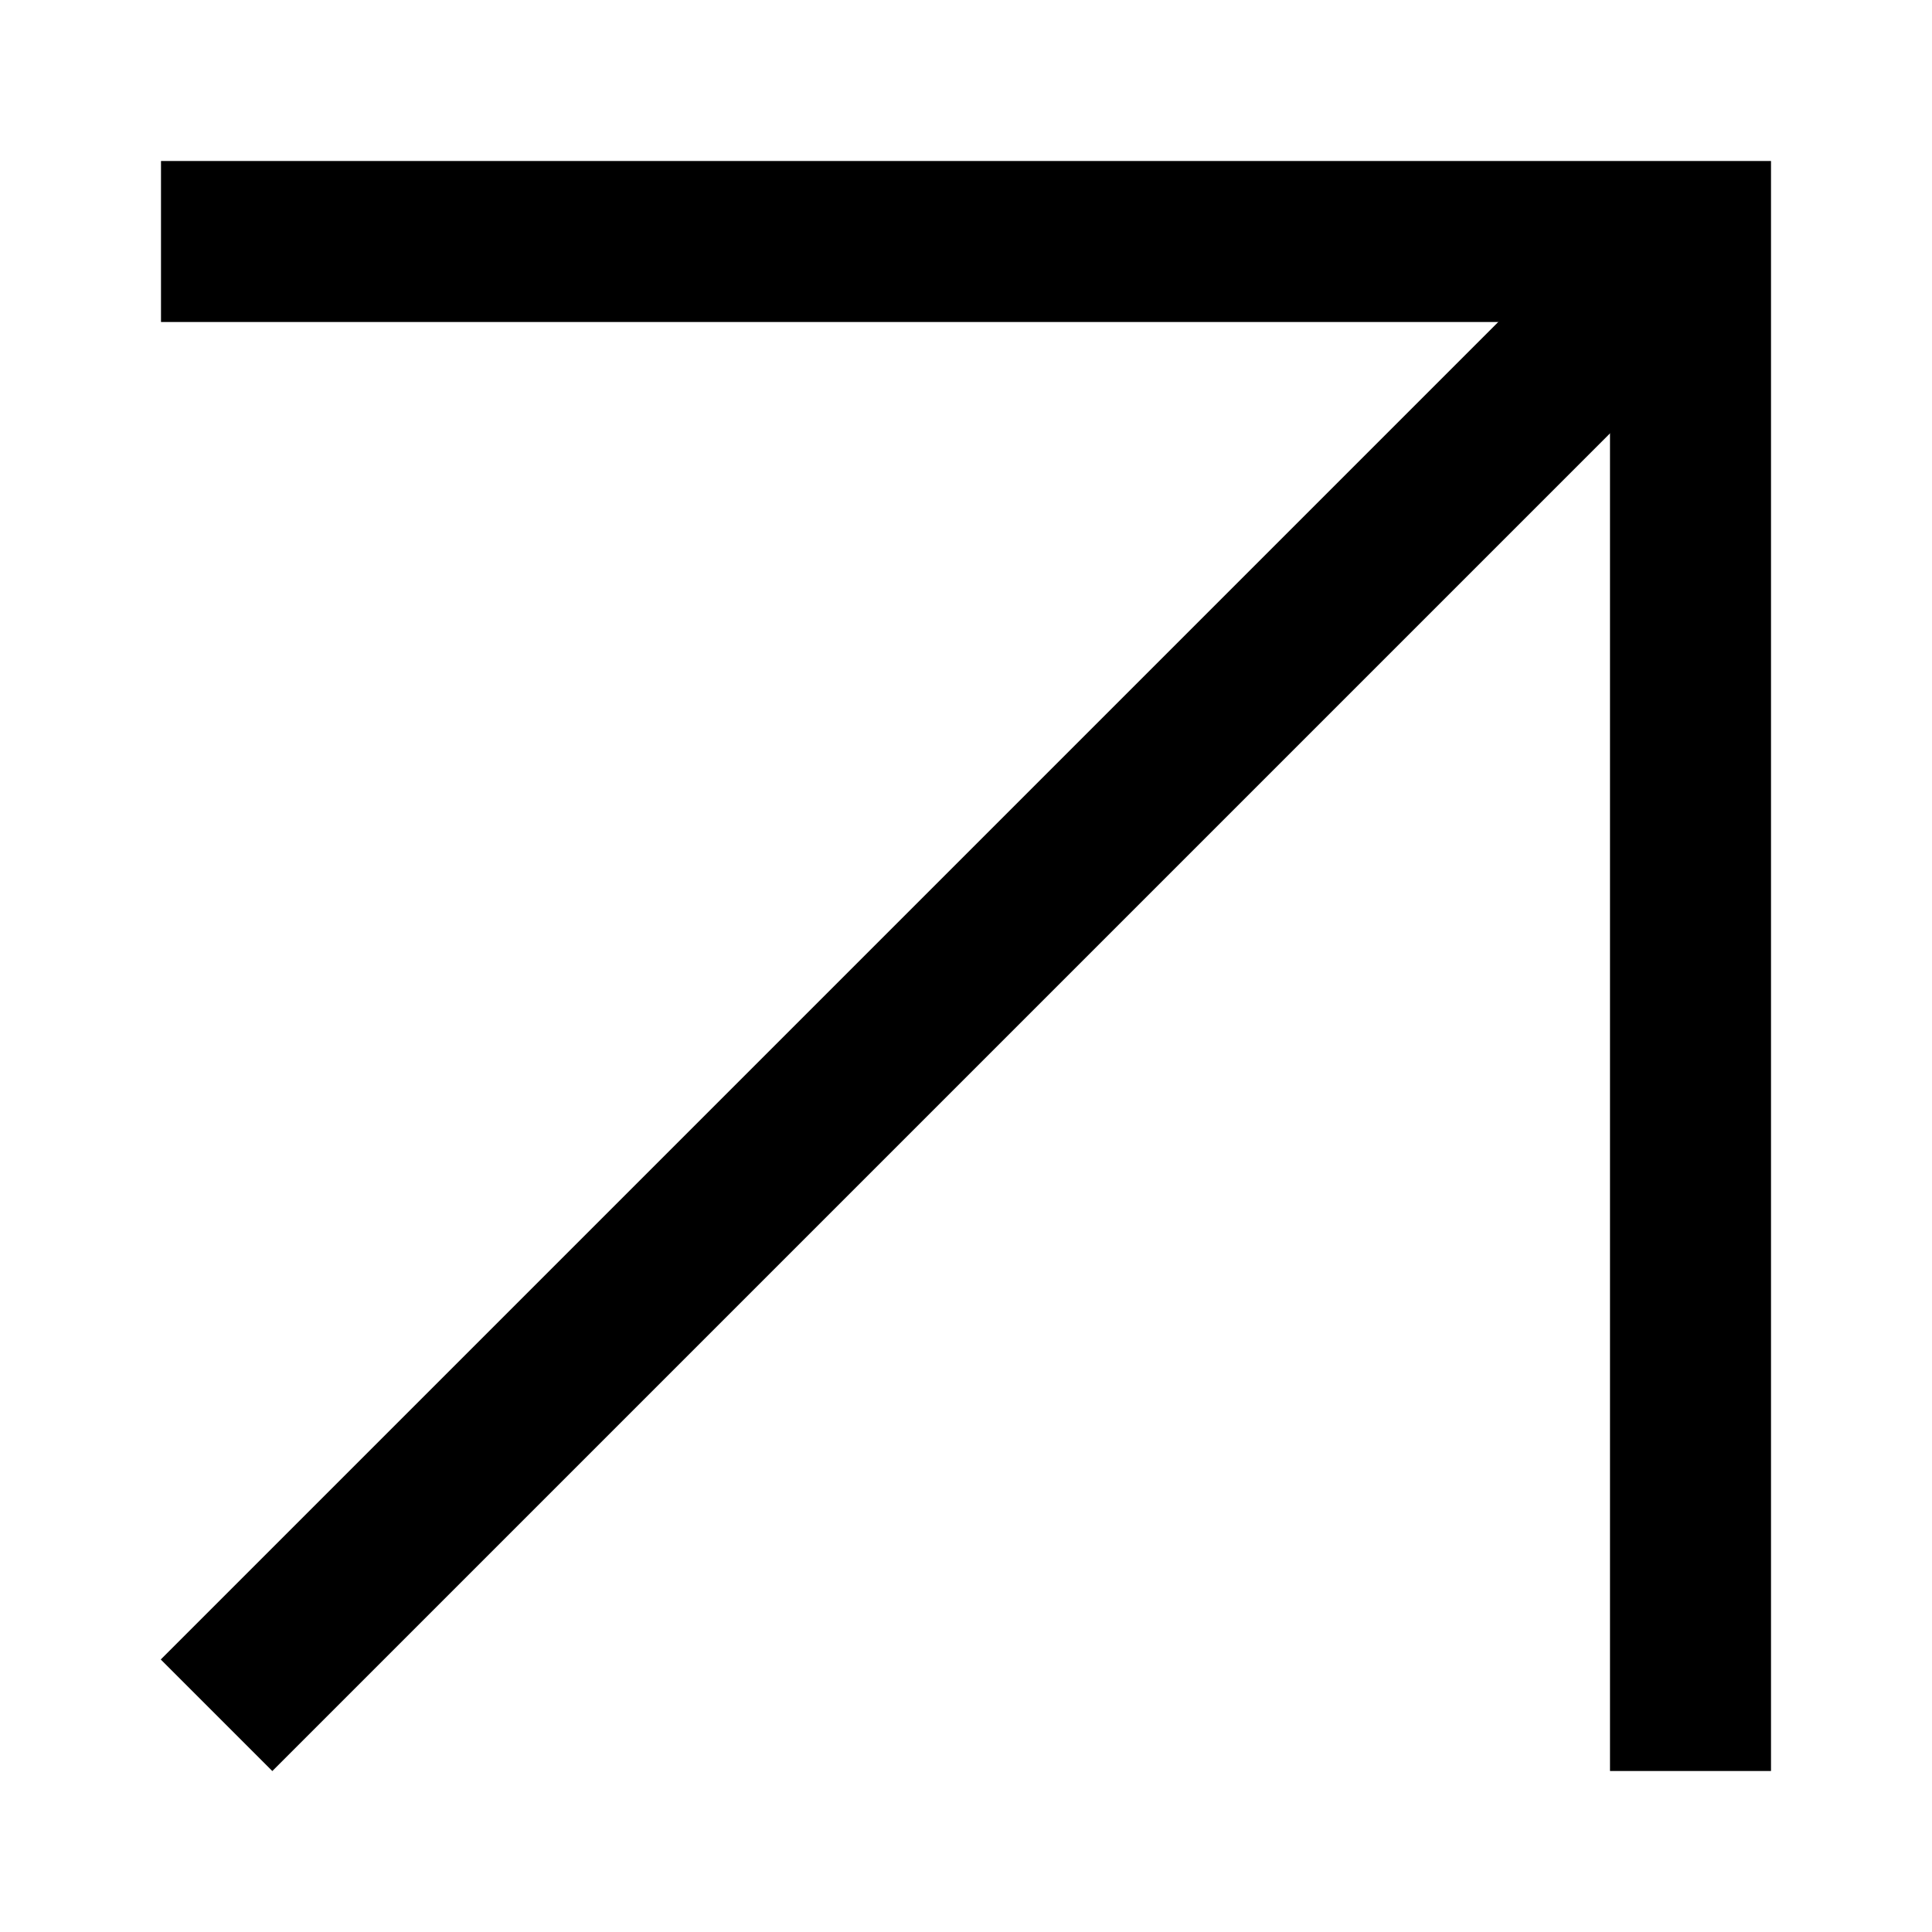
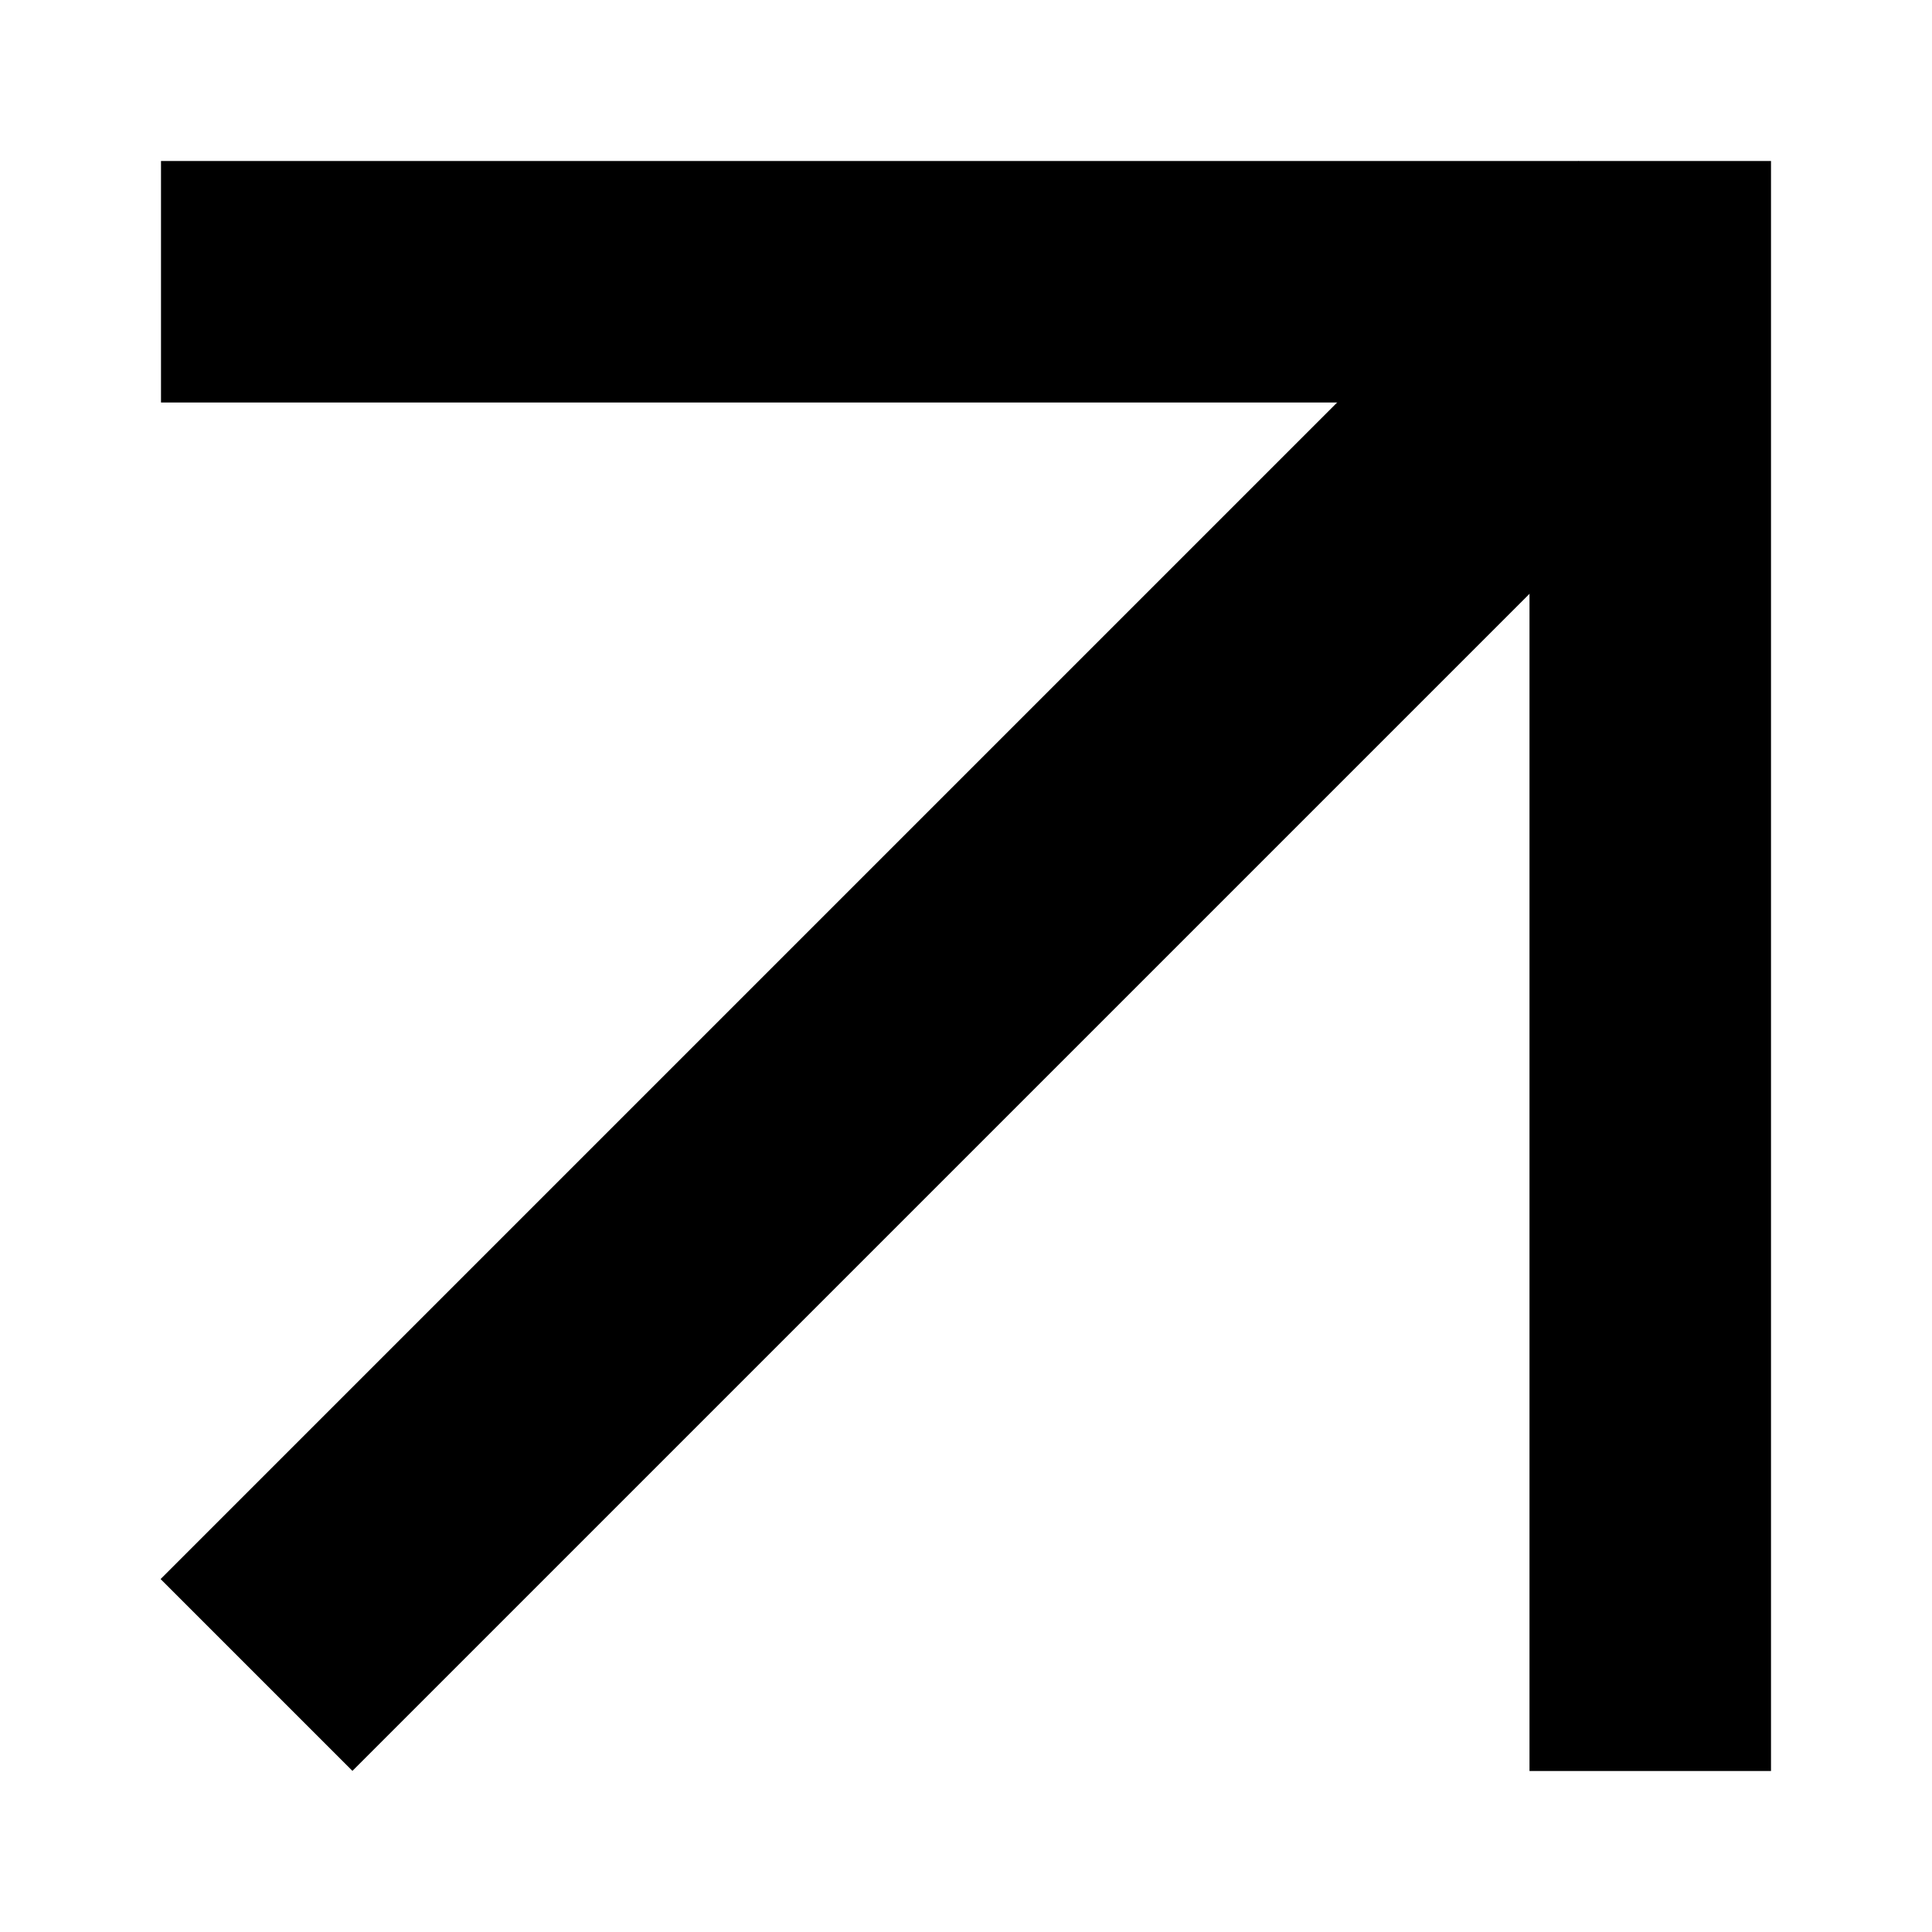
<svg xmlns="http://www.w3.org/2000/svg" viewBox="0 0 24 24">
-   <polygon points="2 4 20 4 20 22 22 22 22 2 2 2 2 4" />
-   <rect x="-0.96" y="11.52" width="24.91" height="1.96" transform="translate(-5.47 11.79) rotate(-45)" />
+   <polygon points="2 5 19 5 19 22 22 22 22 2 2 2 2 5" />
+   <rect x="-0.46" y="10.31" width="24.91" height="3.37" transform="translate(-4.97 12) rotate(-45)" />
</svg>
